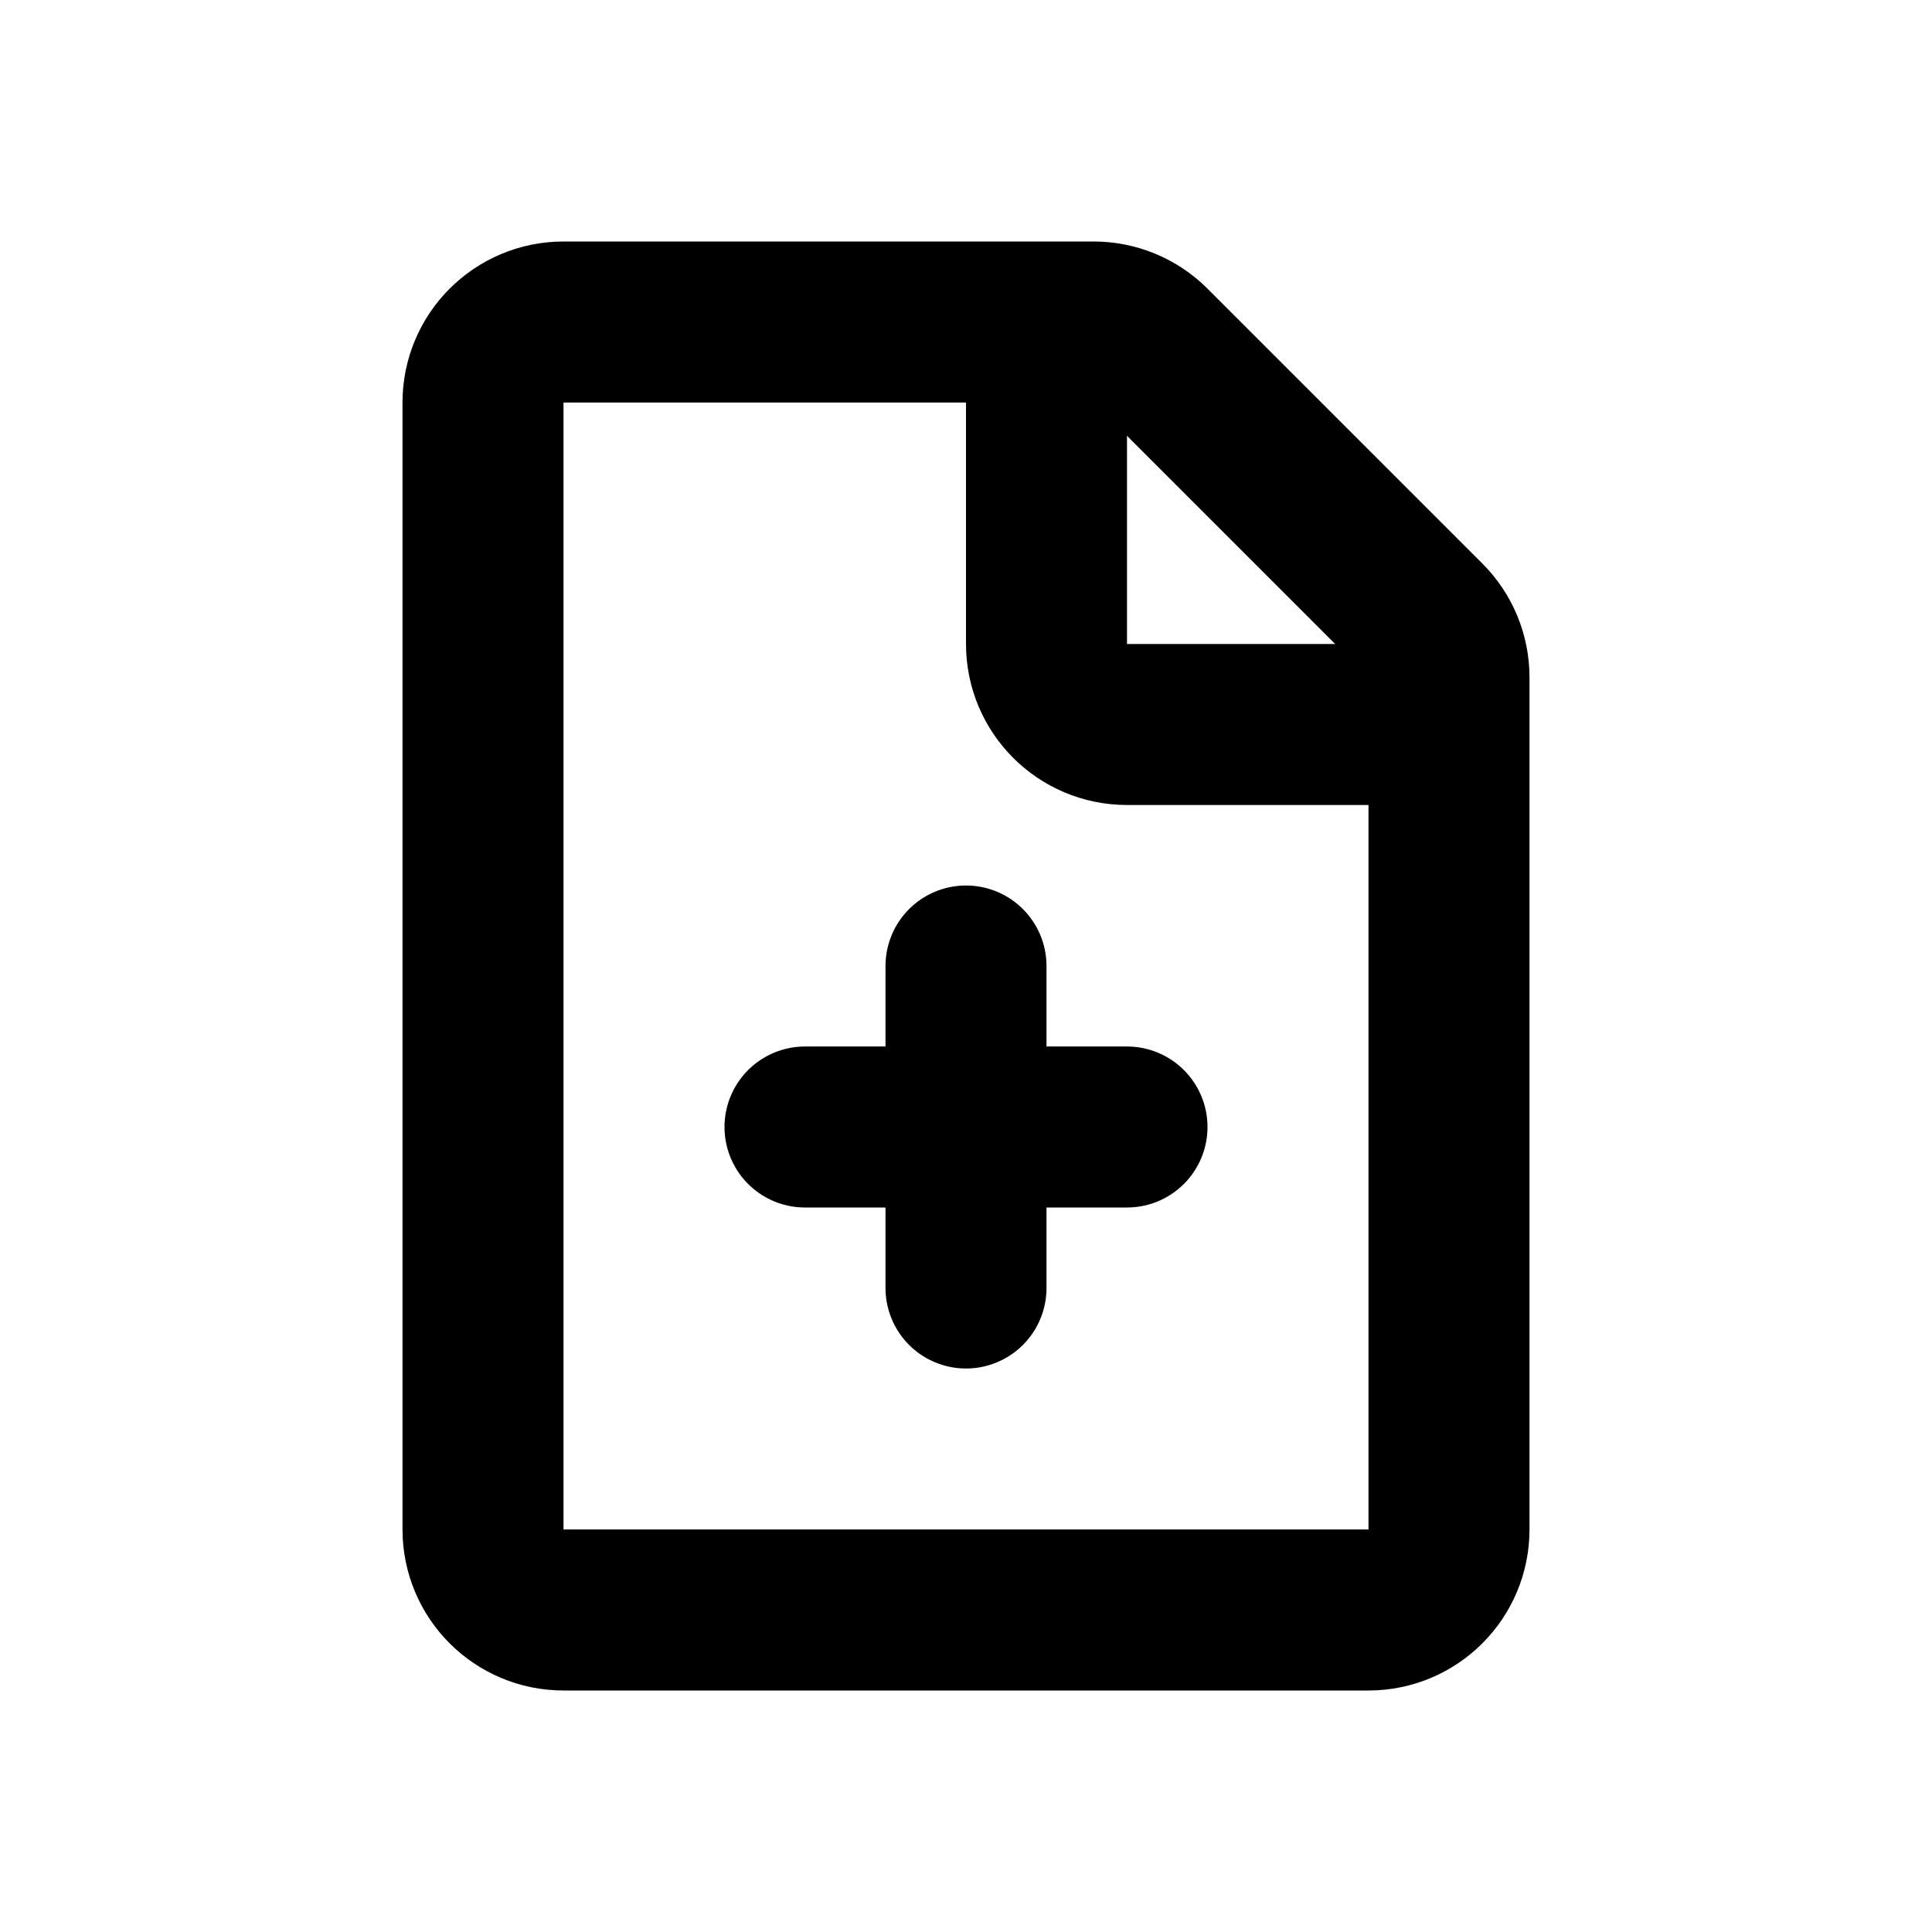
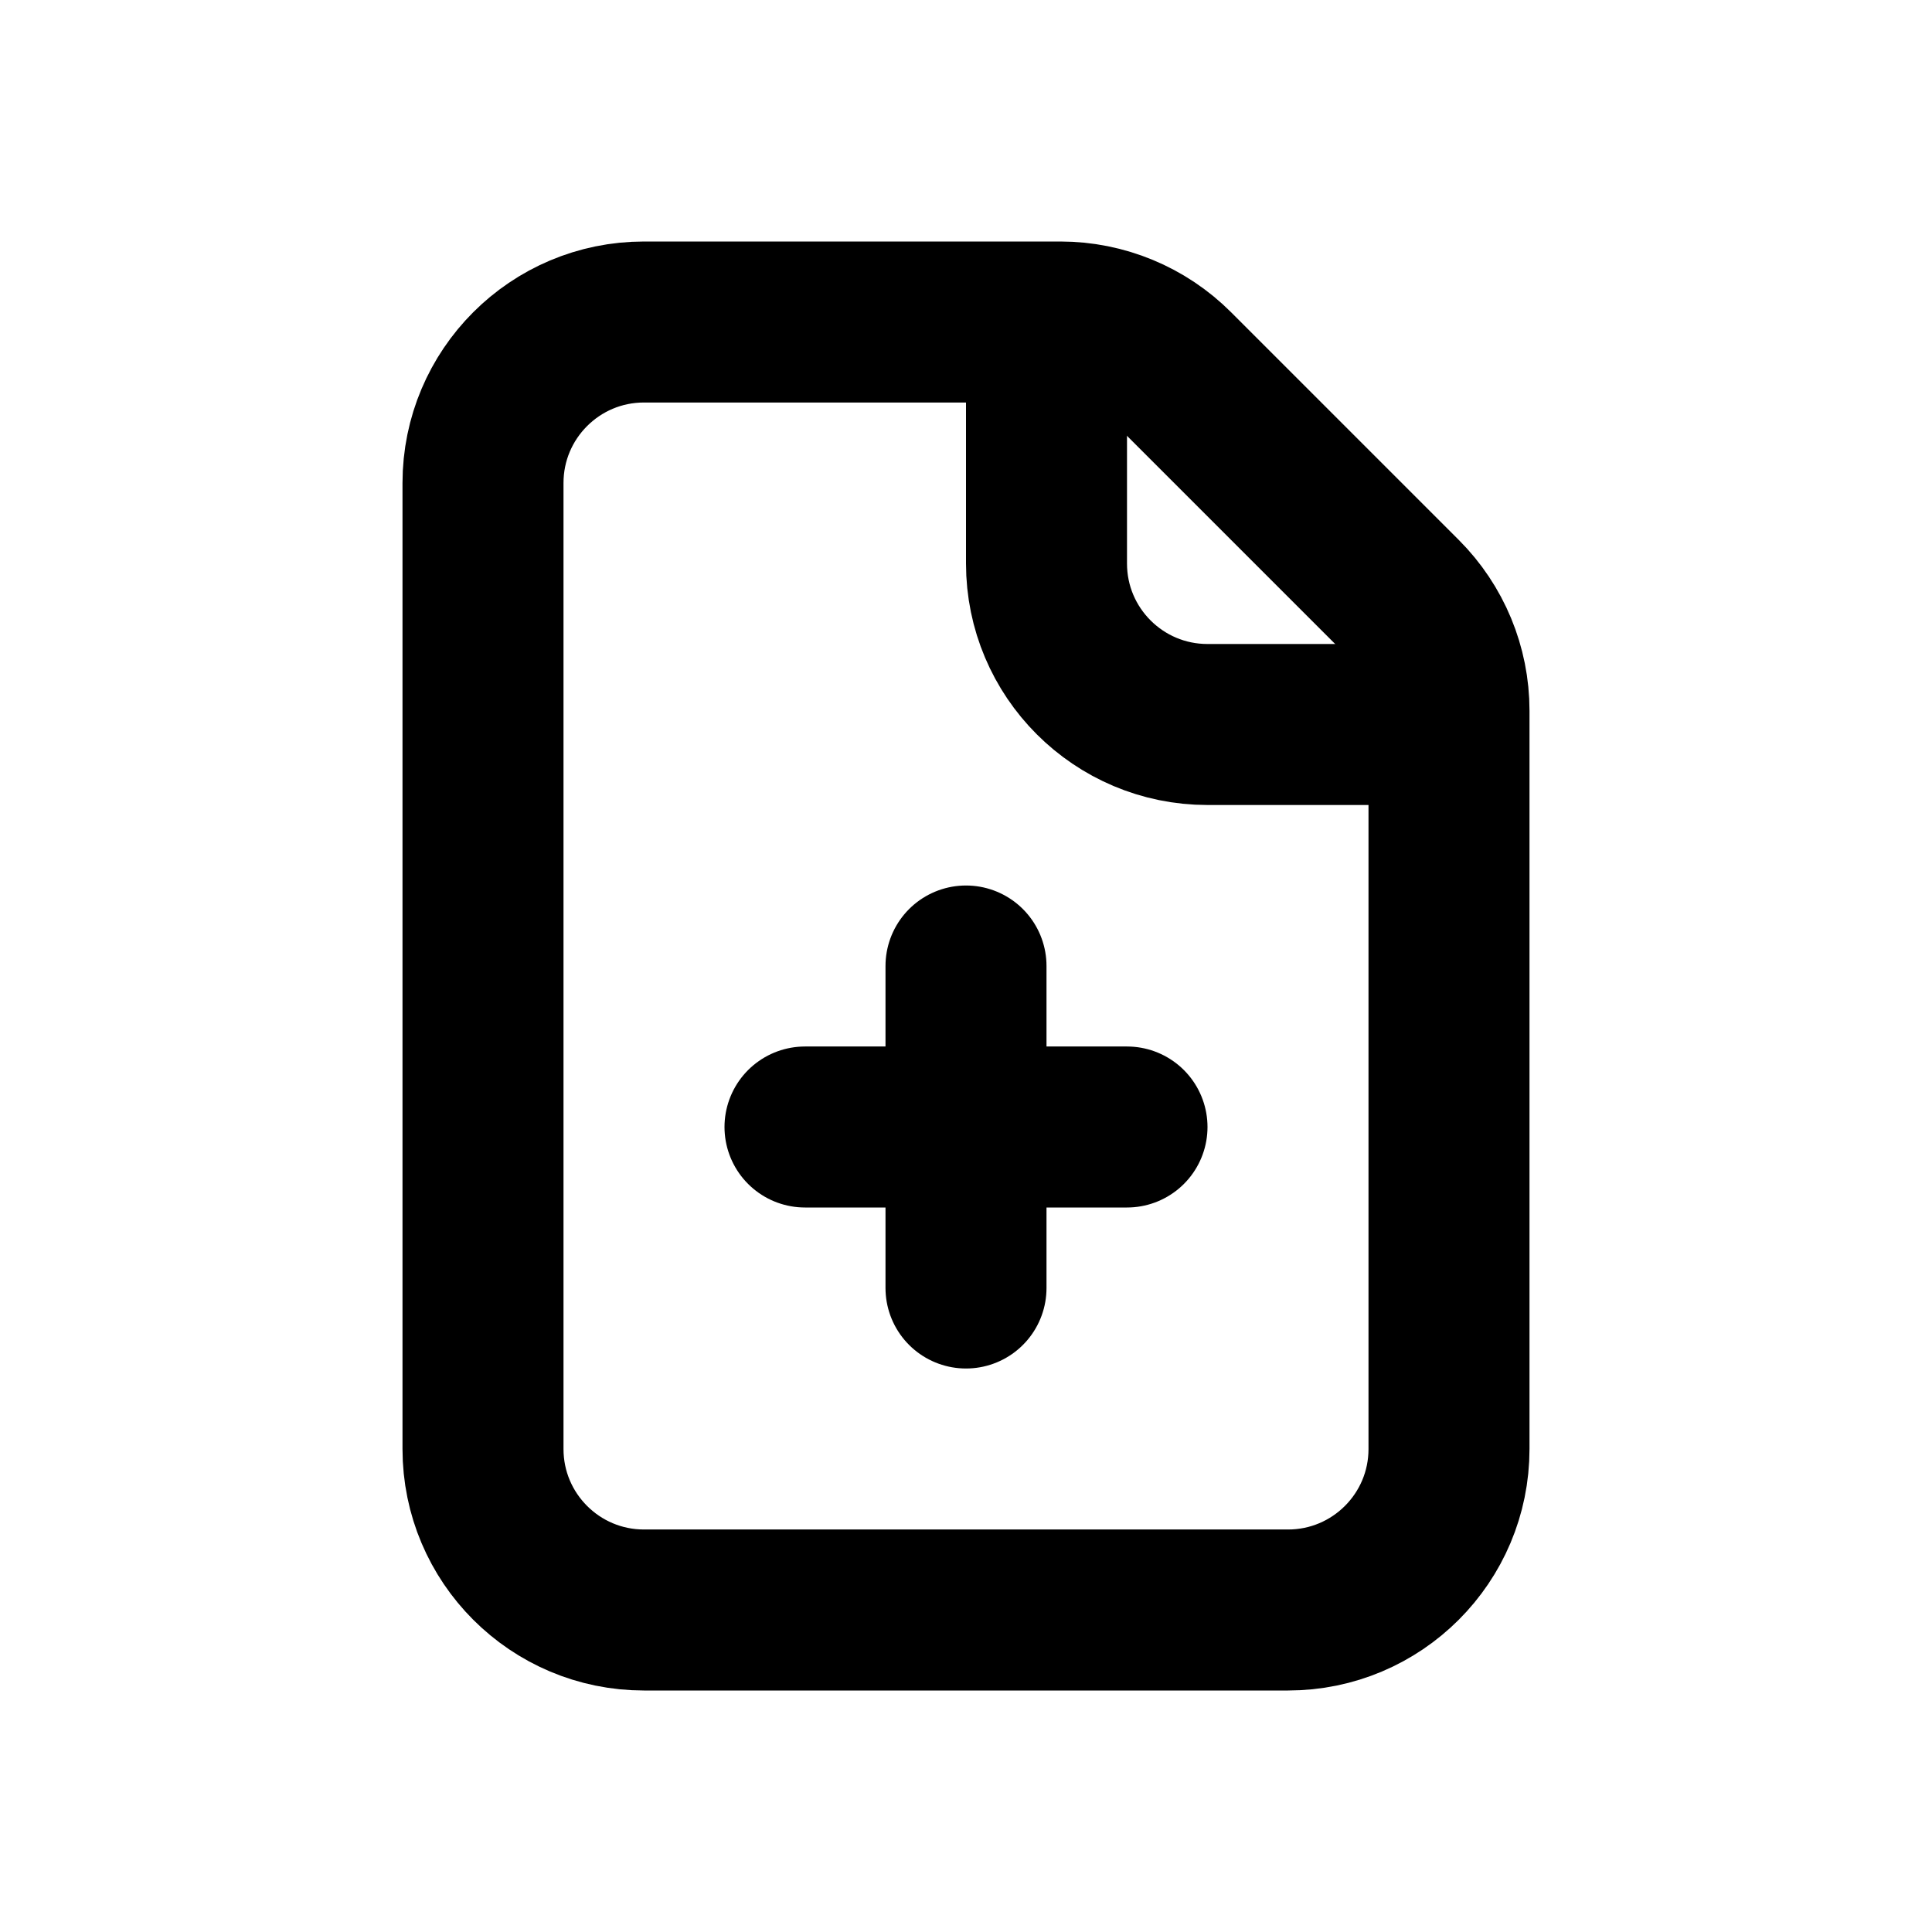
<svg class="humbleicons__icon" width="1em" height="1em" fill="none" stroke="currentColor" viewBox="0 0 24 24" style="top: .125em; position: relative;">
-   <path stroke-linejoin="round" stroke-width="2" d="M6 19V5a1 1 0 011-1h6.586a1 1 0 01.707.293l3.414 3.414a1 1 0 01.293.707V19a1 1 0 01-1 1H7a1 1 0 01-1-1z" />
-   <path stroke-linejoin="round" stroke-width="2" d="M13 4v4a1 1 0 001 1h4" />
-   <path stroke-linecap="round" stroke-linejoin="round" stroke-width="2" d="M14 14h-4M12 16v-4" />
+   <g stroke-linejoin="round" stroke-width="2">
+     <path d="M6 18V6a2 2 0 012-2h5.172a2 2 0 011.414.586l2.828 2.828A2 2 0 0118 8.828V18a2 2 0 01-2 2H8a2 2 0 01-2-2z" />
+     <path d="M13 4v3a2 2 0 002 2h3" />
+     <path stroke-linecap="round" d="M14 14h-4M12 16v-4" />
+   </g>
</svg>
